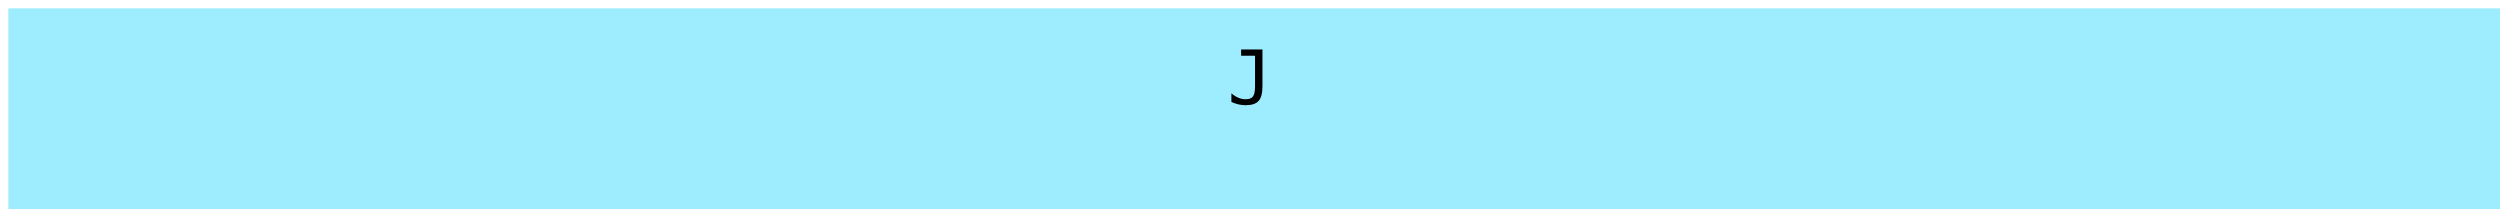
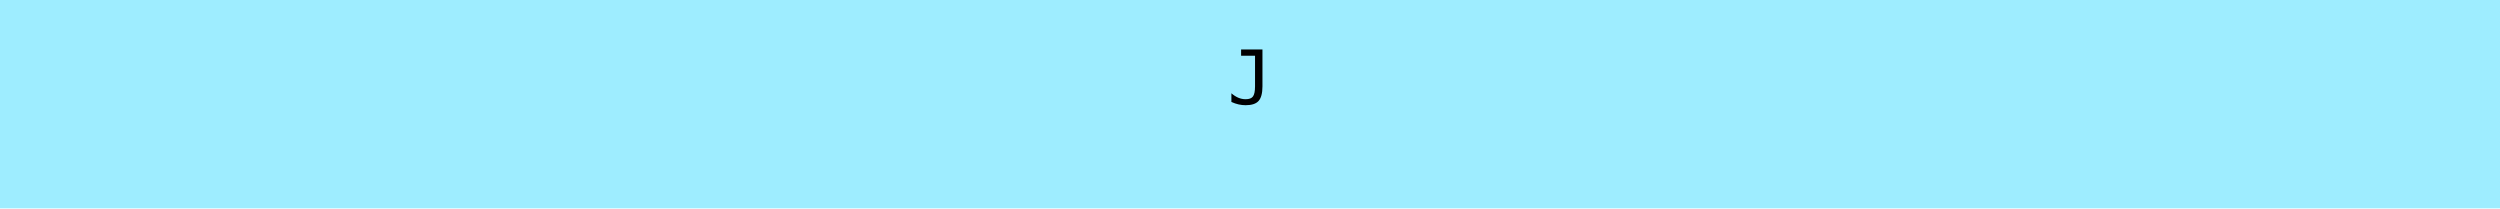
<svg xmlns="http://www.w3.org/2000/svg" width="600" height="50">
-   <rect x="2" y="2" width="600" height="50" style="fill: #9EEDFF" />
+   <rect width="600" height="50" style="fill: #9EEDFF" />
  <text x="50%" y="50%" font-size="18" text-anchor="middle" alignment-baseline="middle" font-family="monospace, sans-serif" fill="#000">
    J
  </text>
</svg>
